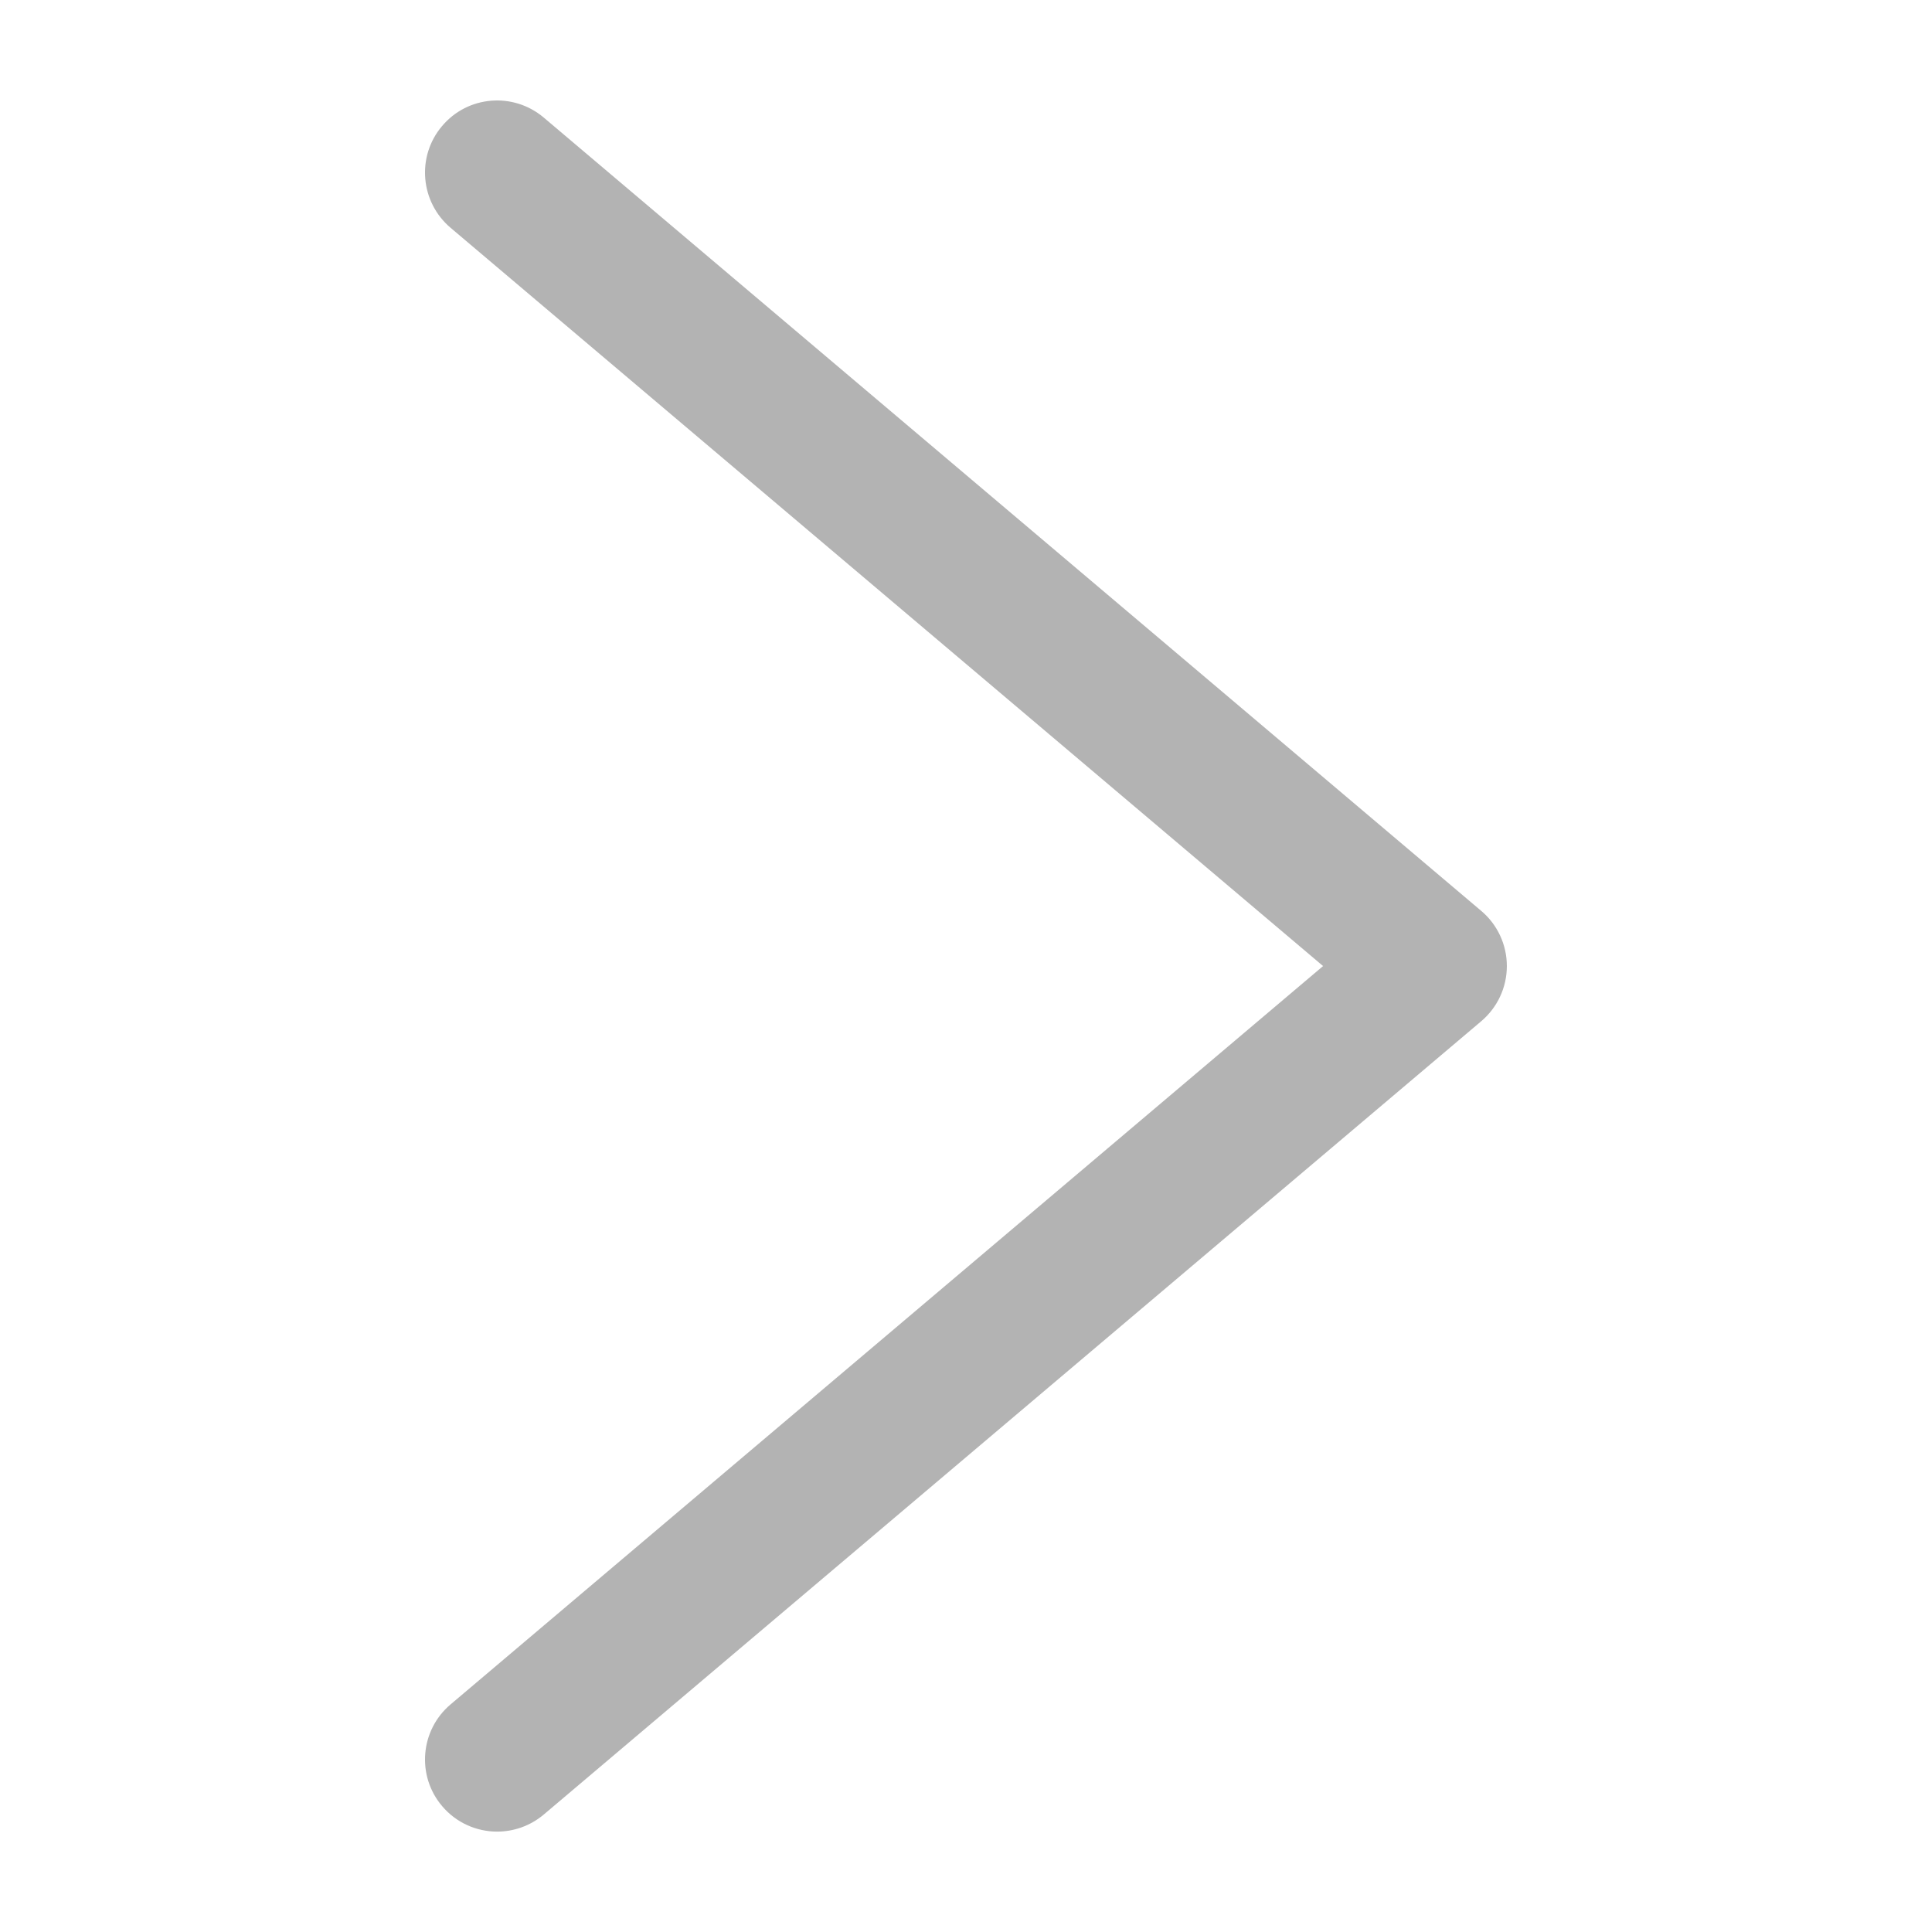
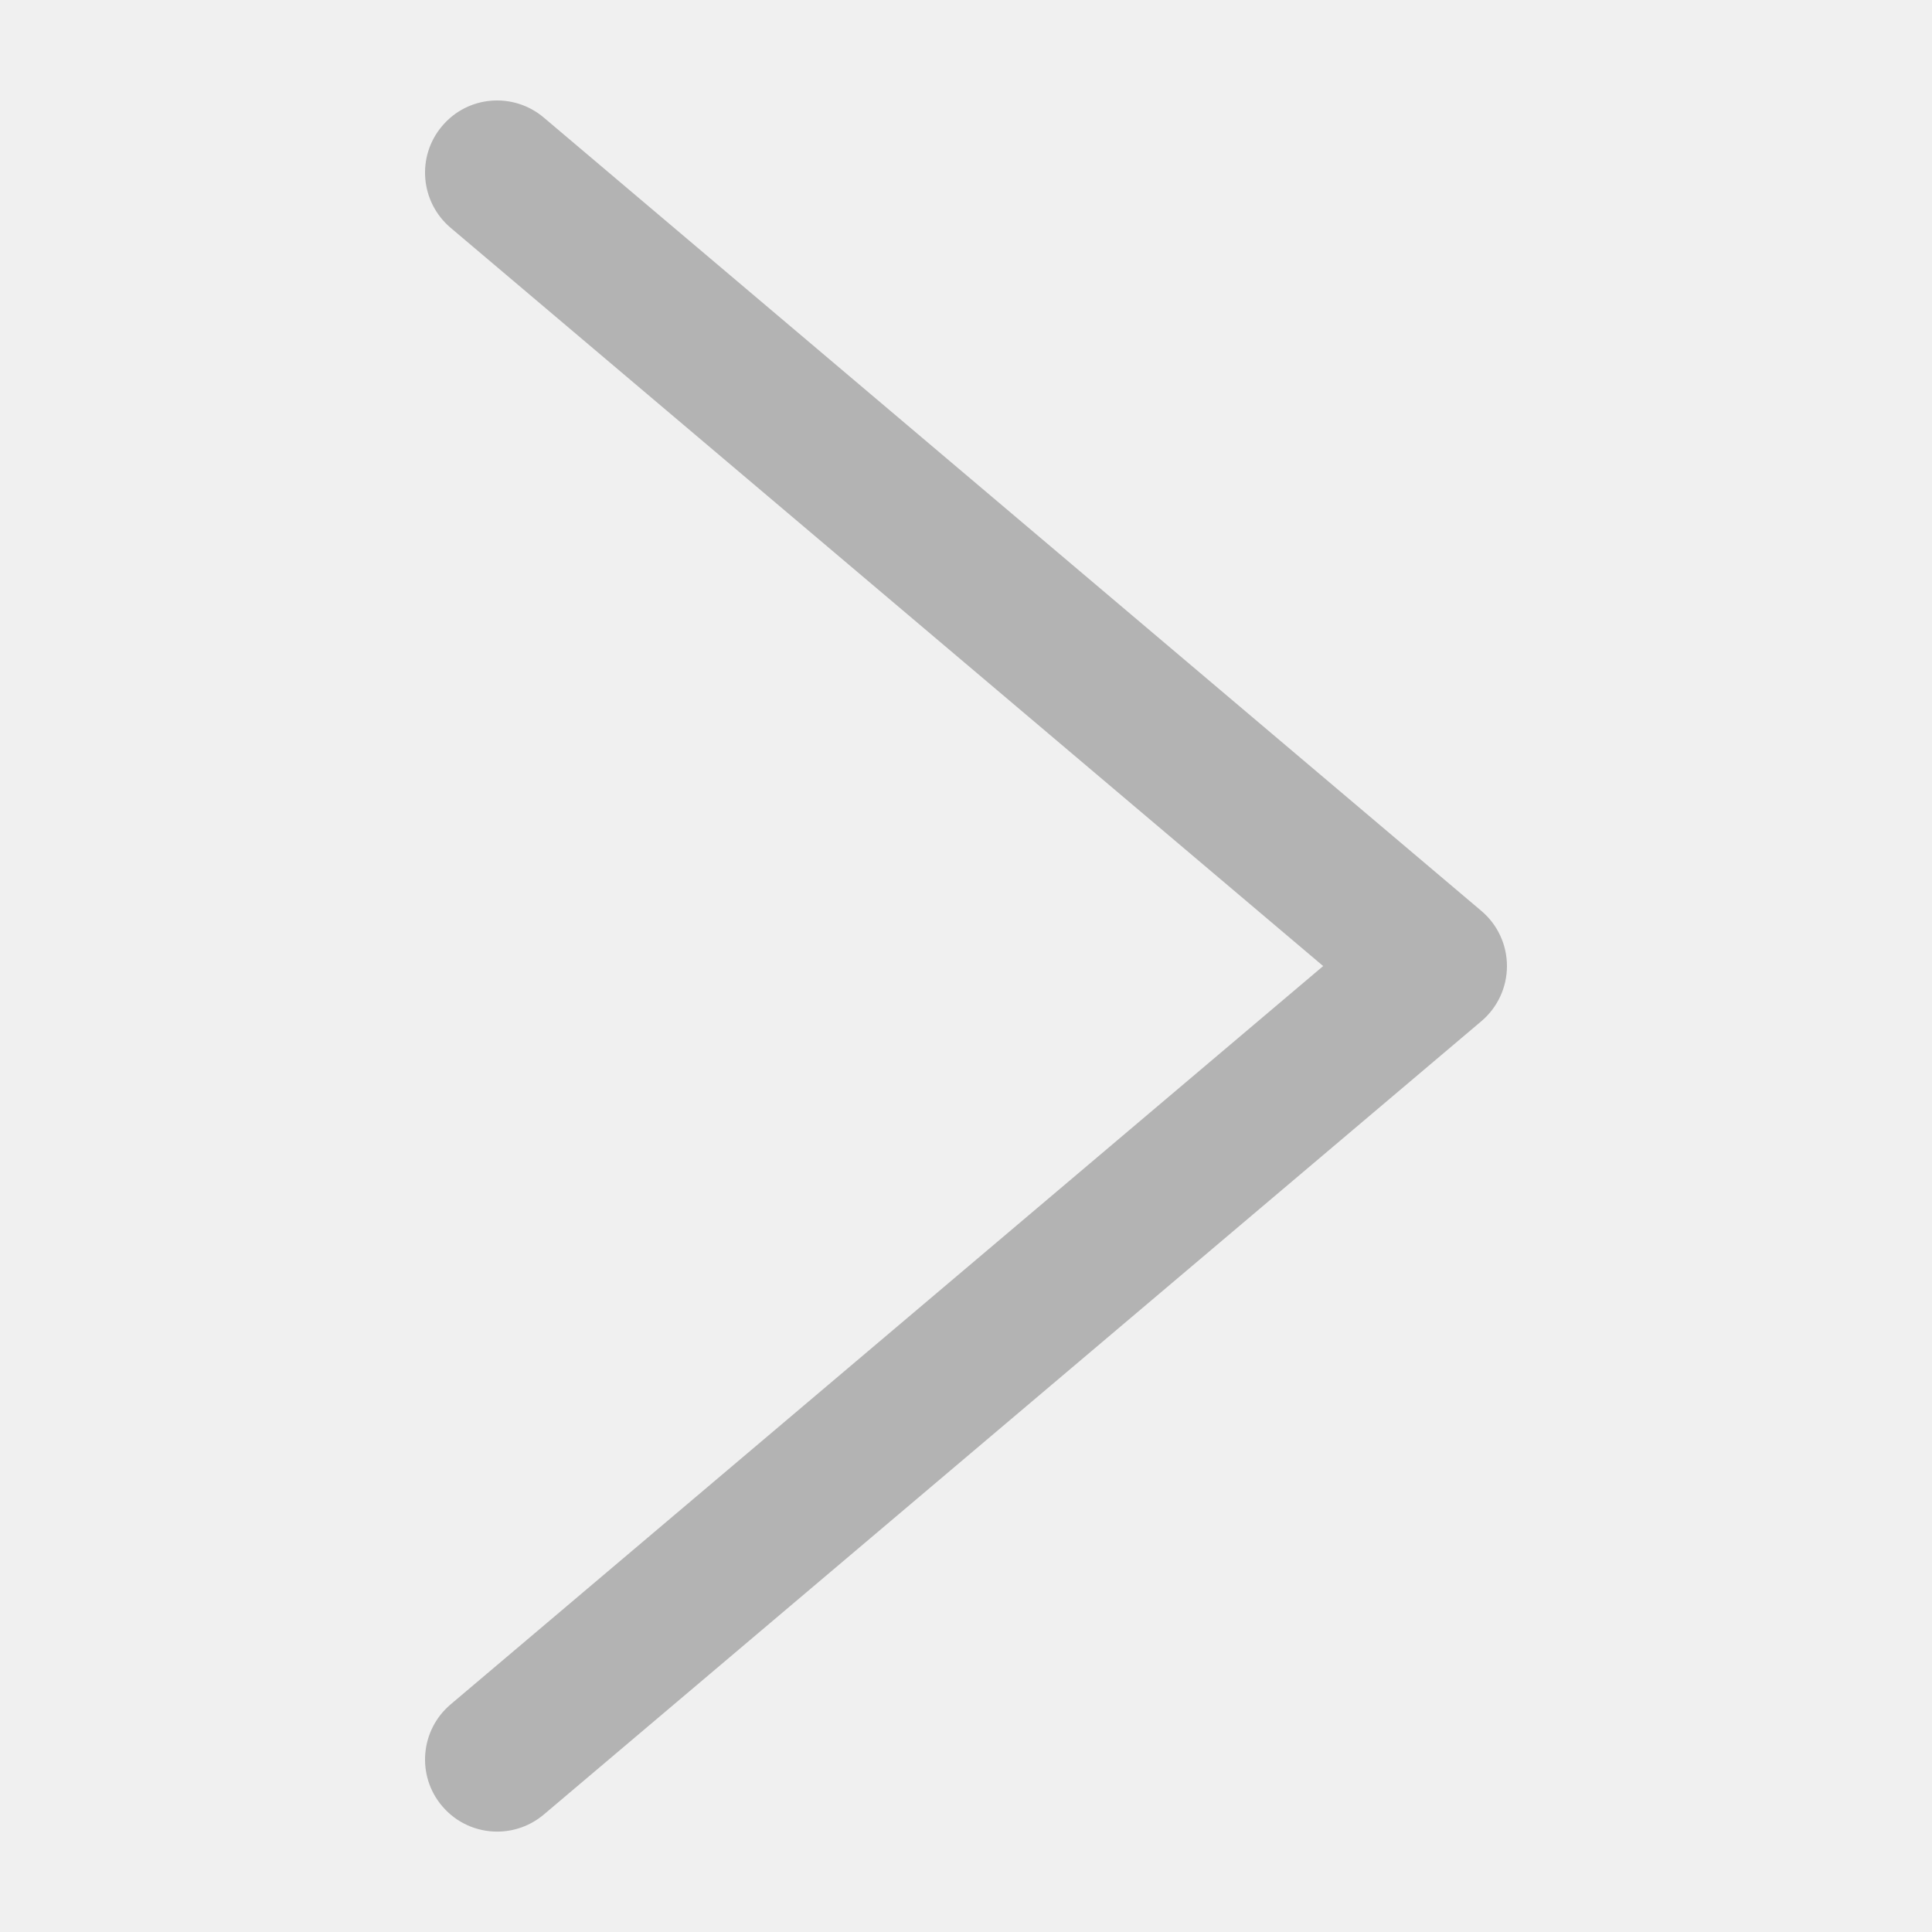
- <svg xmlns="http://www.w3.org/2000/svg" viewBox="0 0 499 500">
-   <g fill="none" fill-rule="evenodd">
-     <path fill="#FFF" d="M0 0h500v500H0z" />
-     <path fill="#B3B3B3" fill-rule="nonzero" d="M128.68 474.02c-5.3 0-10.565-2.24-14.26-6.61-6.665-7.858-5.676-19.637 2.183-26.3l225.833-191.096L116.603 58.94c-7.86-6.684-8.848-18.463-2.184-26.32 6.64-7.898 18.42-8.85 26.3-2.204l242.67 205.337c4.2 3.547 6.61 8.773 6.61 14.26 0 5.49-2.41 10.698-6.61 14.263L140.72 469.613c-3.51 2.95-7.803 4.406-12.04 4.406z" />
-   </g>
+ <svg xmlns="http://www.w3.org/2000/svg" viewBox="0 0 500 500">
+   <path fill="#b3b3b3" d="M128.68 474.02c-5.3 0-10.565-2.24-14.26-6.61-6.665-7.858-5.676-19.637 2.183-26.3l225.833-191.096L116.603 58.94c-7.86-6.684-8.848-18.463-2.184-26.32 6.64-7.898 18.42-8.85 26.3-2.204l242.67 205.337c4.2 3.547 6.61 8.773 6.61 14.26 0 5.49-2.41 10.698-6.61 14.263L140.72 469.613c-3.51 2.95-7.803 4.406-12.04 4.406z" />
</svg>
